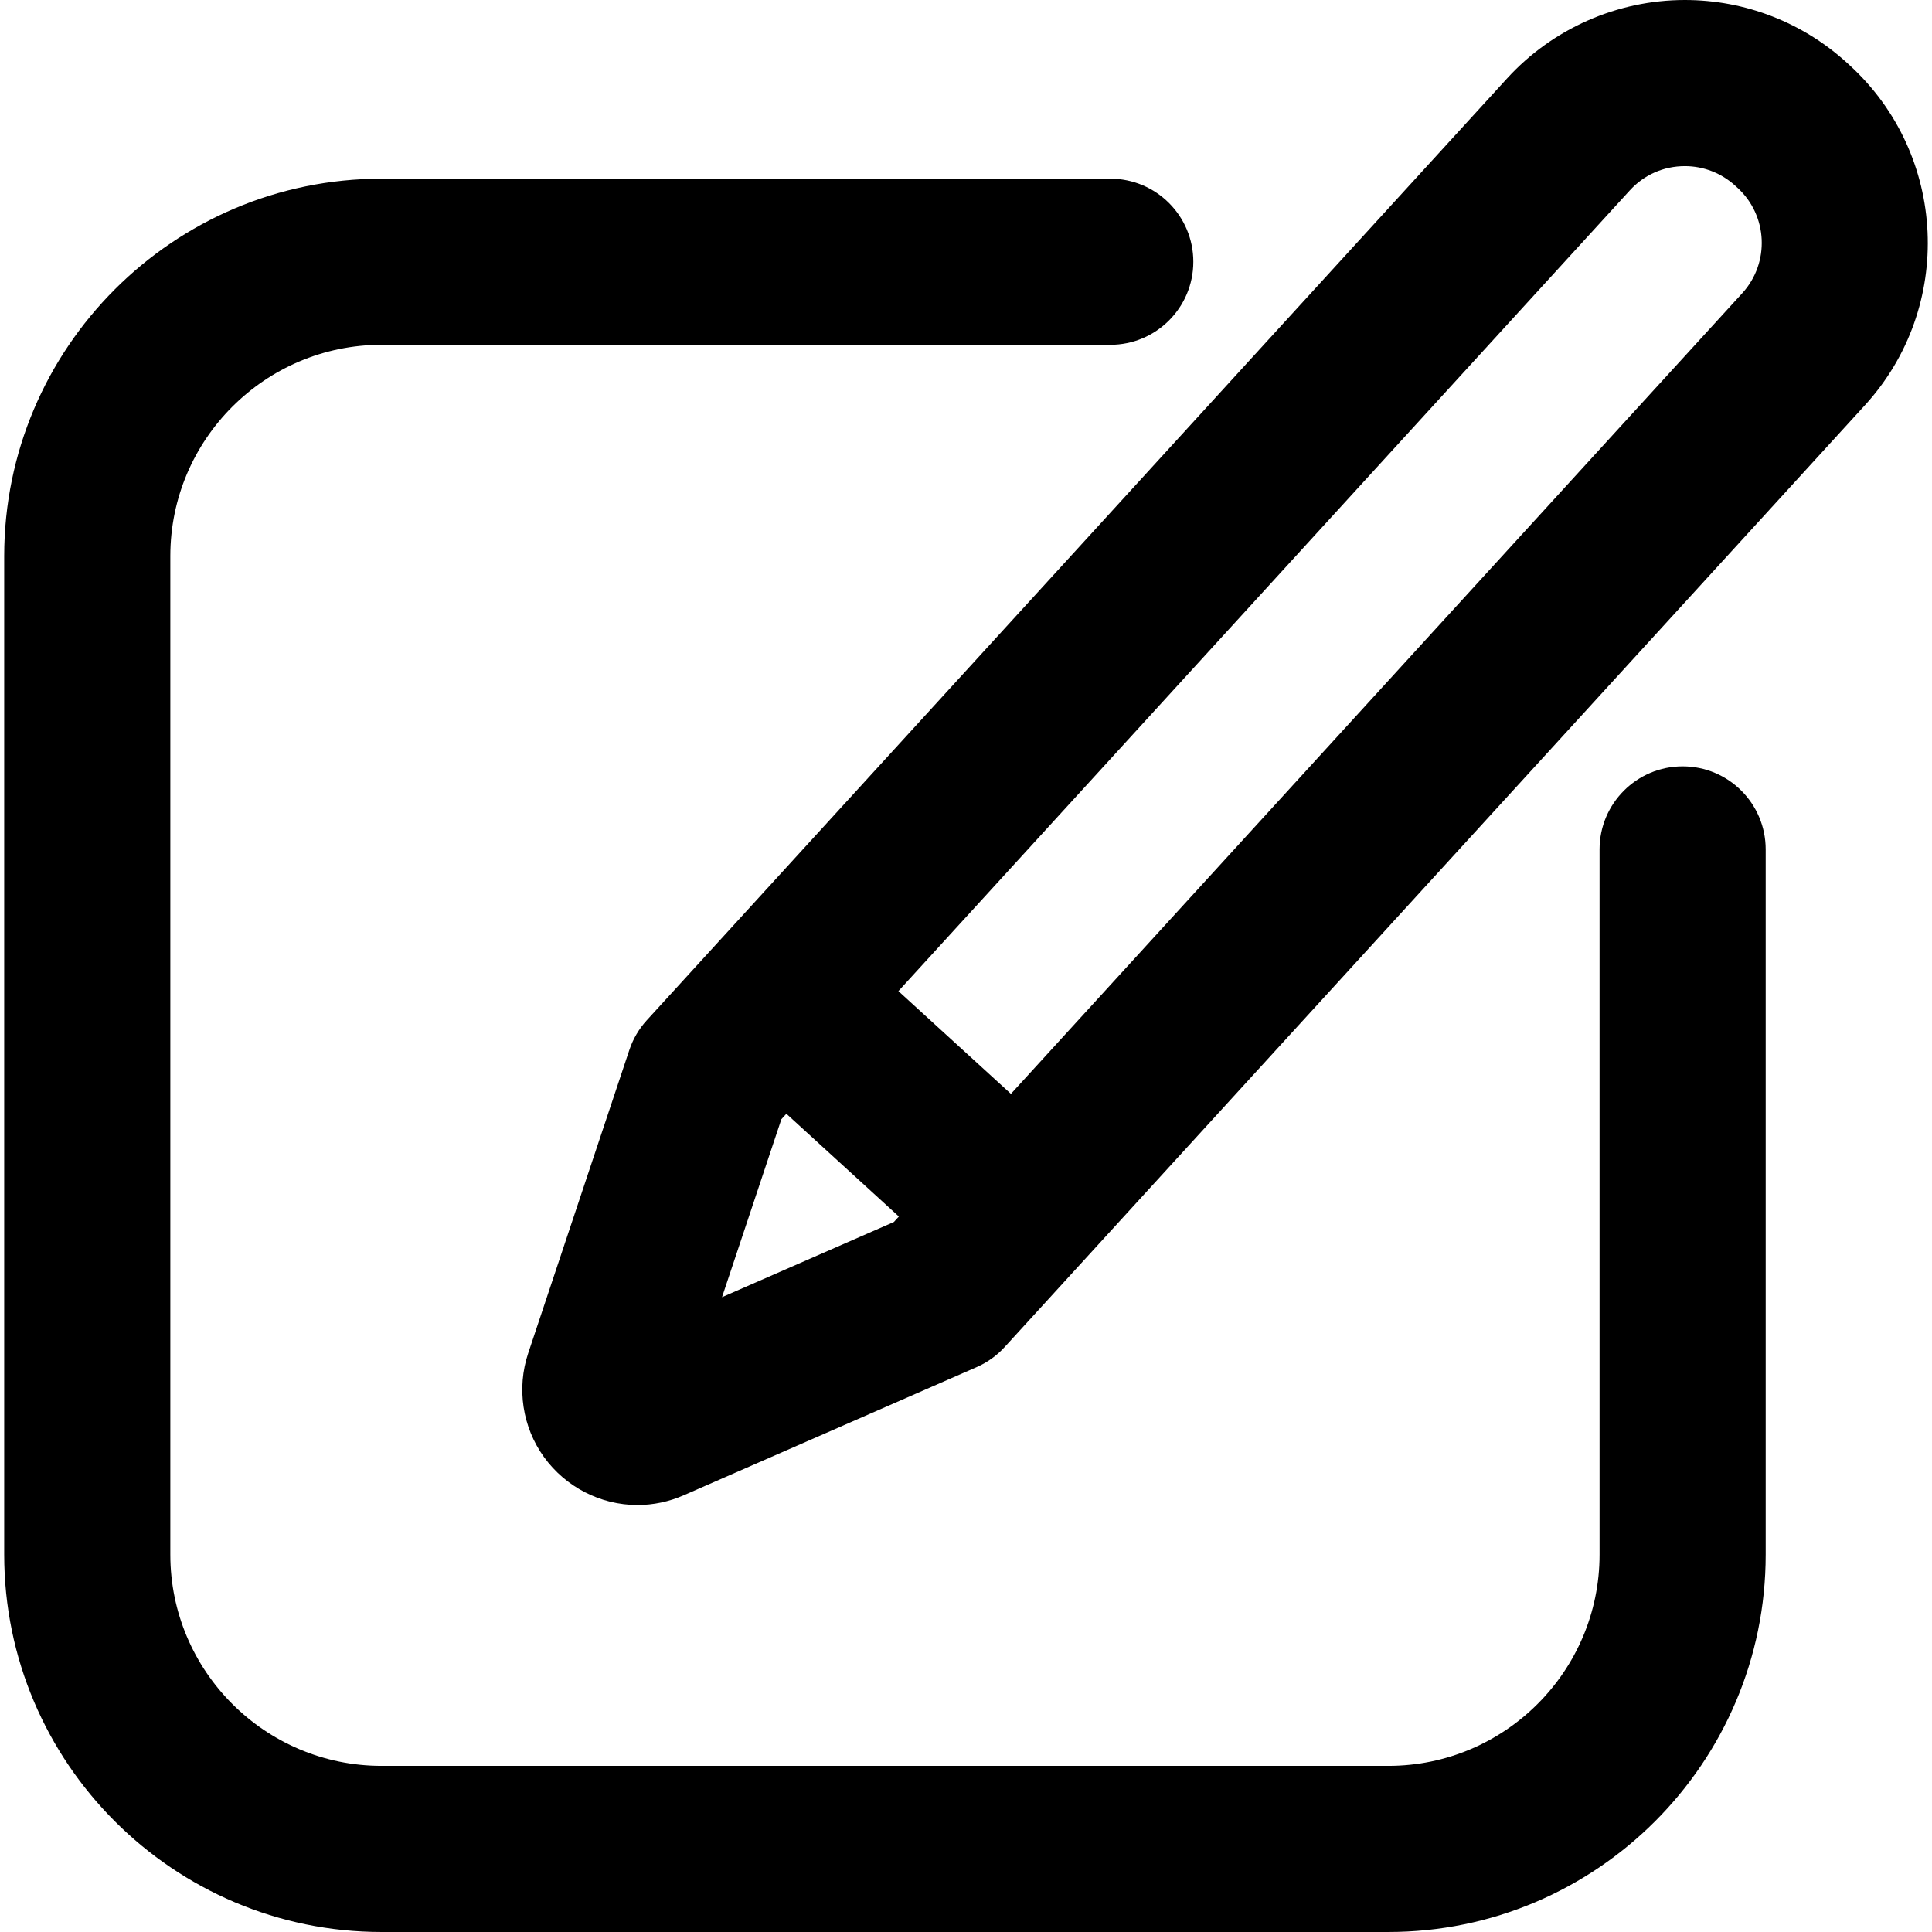
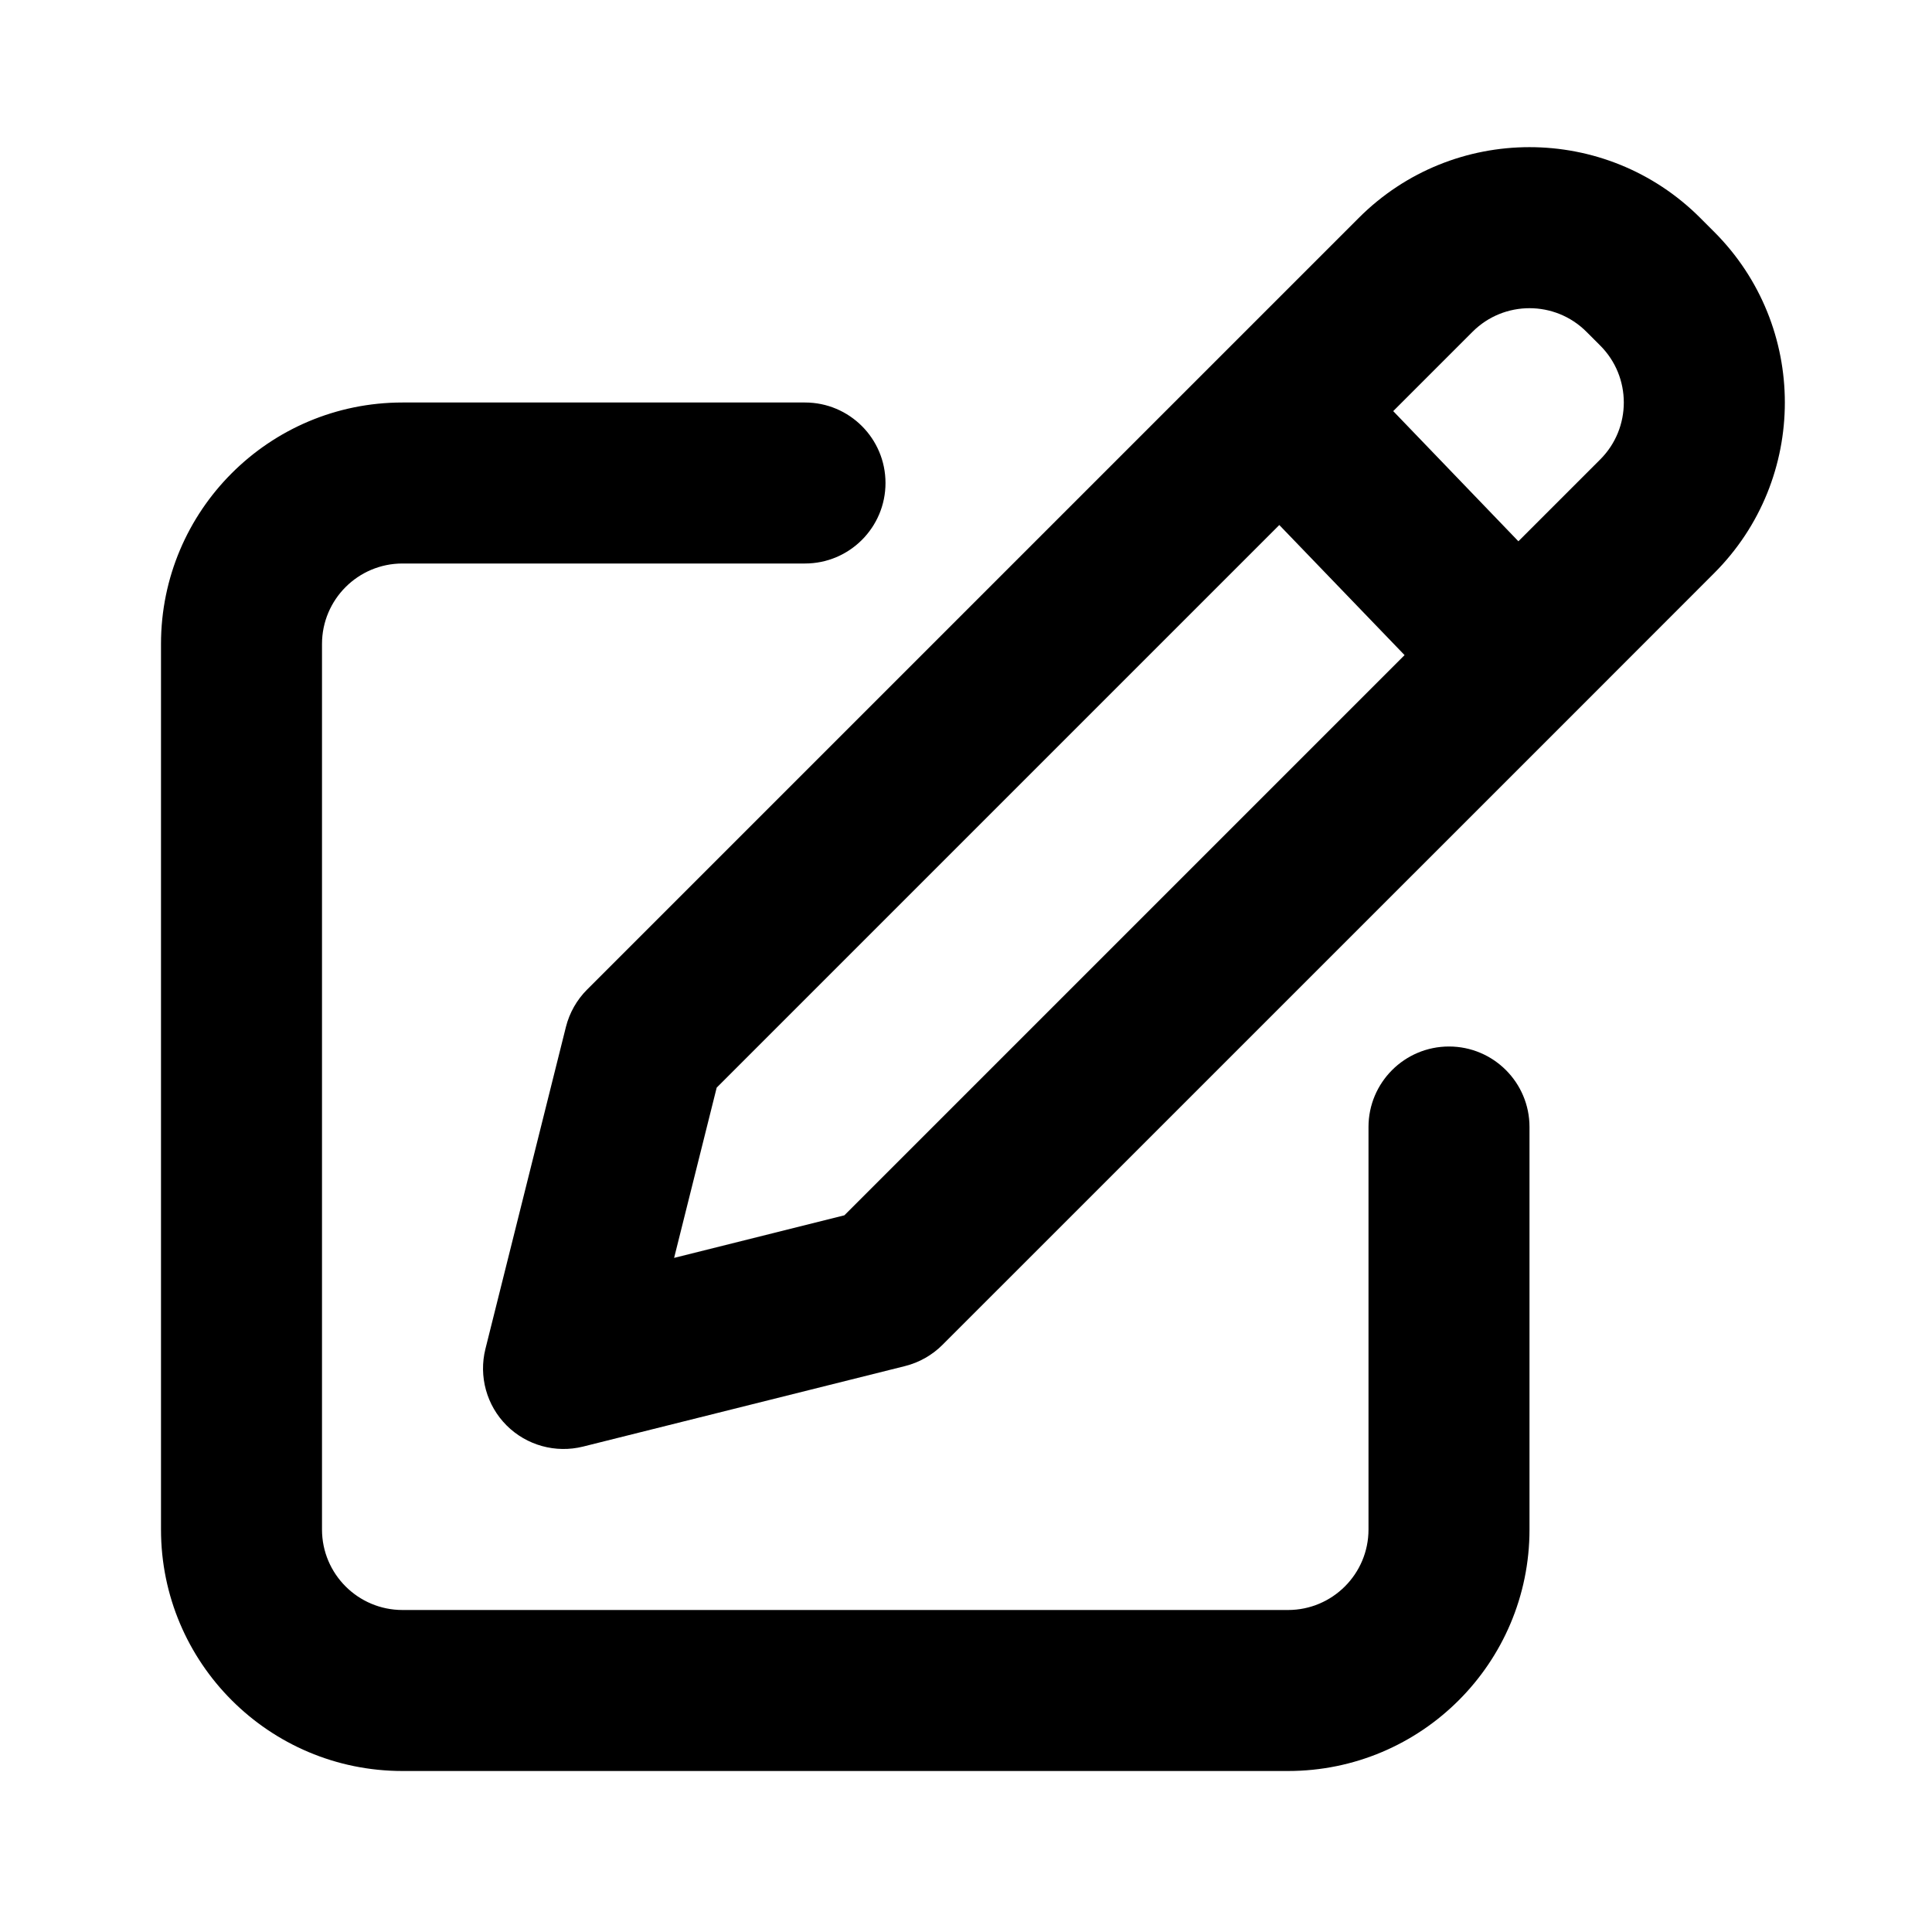
- <svg xmlns="http://www.w3.org/2000/svg" fill="#000000" height="800px" width="800px" version="1.1" id="Capa_1" viewBox="0 0 348.882 348.882" xml:space="preserve">
-   <g>
-     <path d="M333.988,11.758l-0.42-0.383C325.538,4.04,315.129,0,304.258,0c-12.187,0-23.888,5.159-32.104,14.153L116.803,184.231   c-1.416,1.55-2.49,3.379-3.154,5.37l-18.267,54.762c-2.112,6.331-1.052,13.333,2.835,18.729c3.918,5.438,10.23,8.685,16.886,8.685   c0,0,0.001,0,0.001,0c2.879,0,5.693-0.592,8.362-1.76l52.89-23.138c1.923-0.841,3.648-2.076,5.063-3.626L336.771,73.176   C352.937,55.479,351.69,27.929,333.988,11.758z M130.381,234.247l10.719-32.134l0.904-0.99l20.316,18.556l-0.904,0.99   L130.381,234.247z M314.621,52.943L182.553,197.53l-20.316-18.556L294.305,34.386c2.583-2.828,6.118-4.386,9.954-4.386   c3.365,0,6.588,1.252,9.082,3.53l0.419,0.383C319.244,38.922,319.63,47.459,314.621,52.943z" />
-     <path d="M303.85,138.388c-8.284,0-15,6.716-15,15v127.347c0,21.034-17.113,38.147-38.147,38.147H68.904   c-21.035,0-38.147-17.113-38.147-38.147V100.413c0-21.034,17.113-38.147,38.147-38.147h131.587c8.284,0,15-6.716,15-15   s-6.716-15-15-15H68.904c-37.577,0-68.147,30.571-68.147,68.147v180.321c0,37.576,30.571,68.147,68.147,68.147h181.798   c37.576,0,68.147-30.571,68.147-68.147V153.388C318.85,145.104,312.134,138.388,303.85,138.388z" />
-   </g>
+ <svg xmlns="http://www.w3.org/2000/svg" width="800px" height="800px" viewBox="0 0 24 24" fill="none">
+   <path fill-rule="evenodd" clip-rule="evenodd" d="M21.121 2.707C19.95 1.535 18.05 1.535 16.879 2.707L15.199 4.387L7.293 12.293C7.165 12.421 7.074 12.582 7.03 12.757L6.03 16.757C5.945 17.098 6.045 17.459 6.293 17.707C6.541 17.955 6.902 18.055 7.243 17.97L11.242 16.97C11.418 16.926 11.579 16.835 11.707 16.707L19.556 8.859L21.293 7.121C22.465 5.95 22.465 4.05 21.293 2.879L21.121 2.707ZM18.293 4.121C18.683 3.731 19.317 3.731 19.707 4.121L19.879 4.293C20.269 4.683 20.269 5.317 19.879 5.707L18.862 6.724L17.307 5.107L18.293 4.121ZM15.892 6.522L17.448 8.138L10.489 15.097L8.374 15.626L8.903 13.511L15.892 6.522ZM4 8C4 7.448 4.448 7 5 7H10C10.552 7 11 6.552 11 6C11 5.448 10.552 5 10 5H5C3.343 5 2 6.343 2 8V19C2 20.657 3.343 22 5 22H16C17.657 22 19 20.657 19 19V14C19 13.448 18.552 13 18 13C17.448 13 17 13.448 17 14V19C17 19.552 16.552 20 16 20H5C4.448 20 4 19.552 4 19V8Z" fill="#000000" />
</svg>
